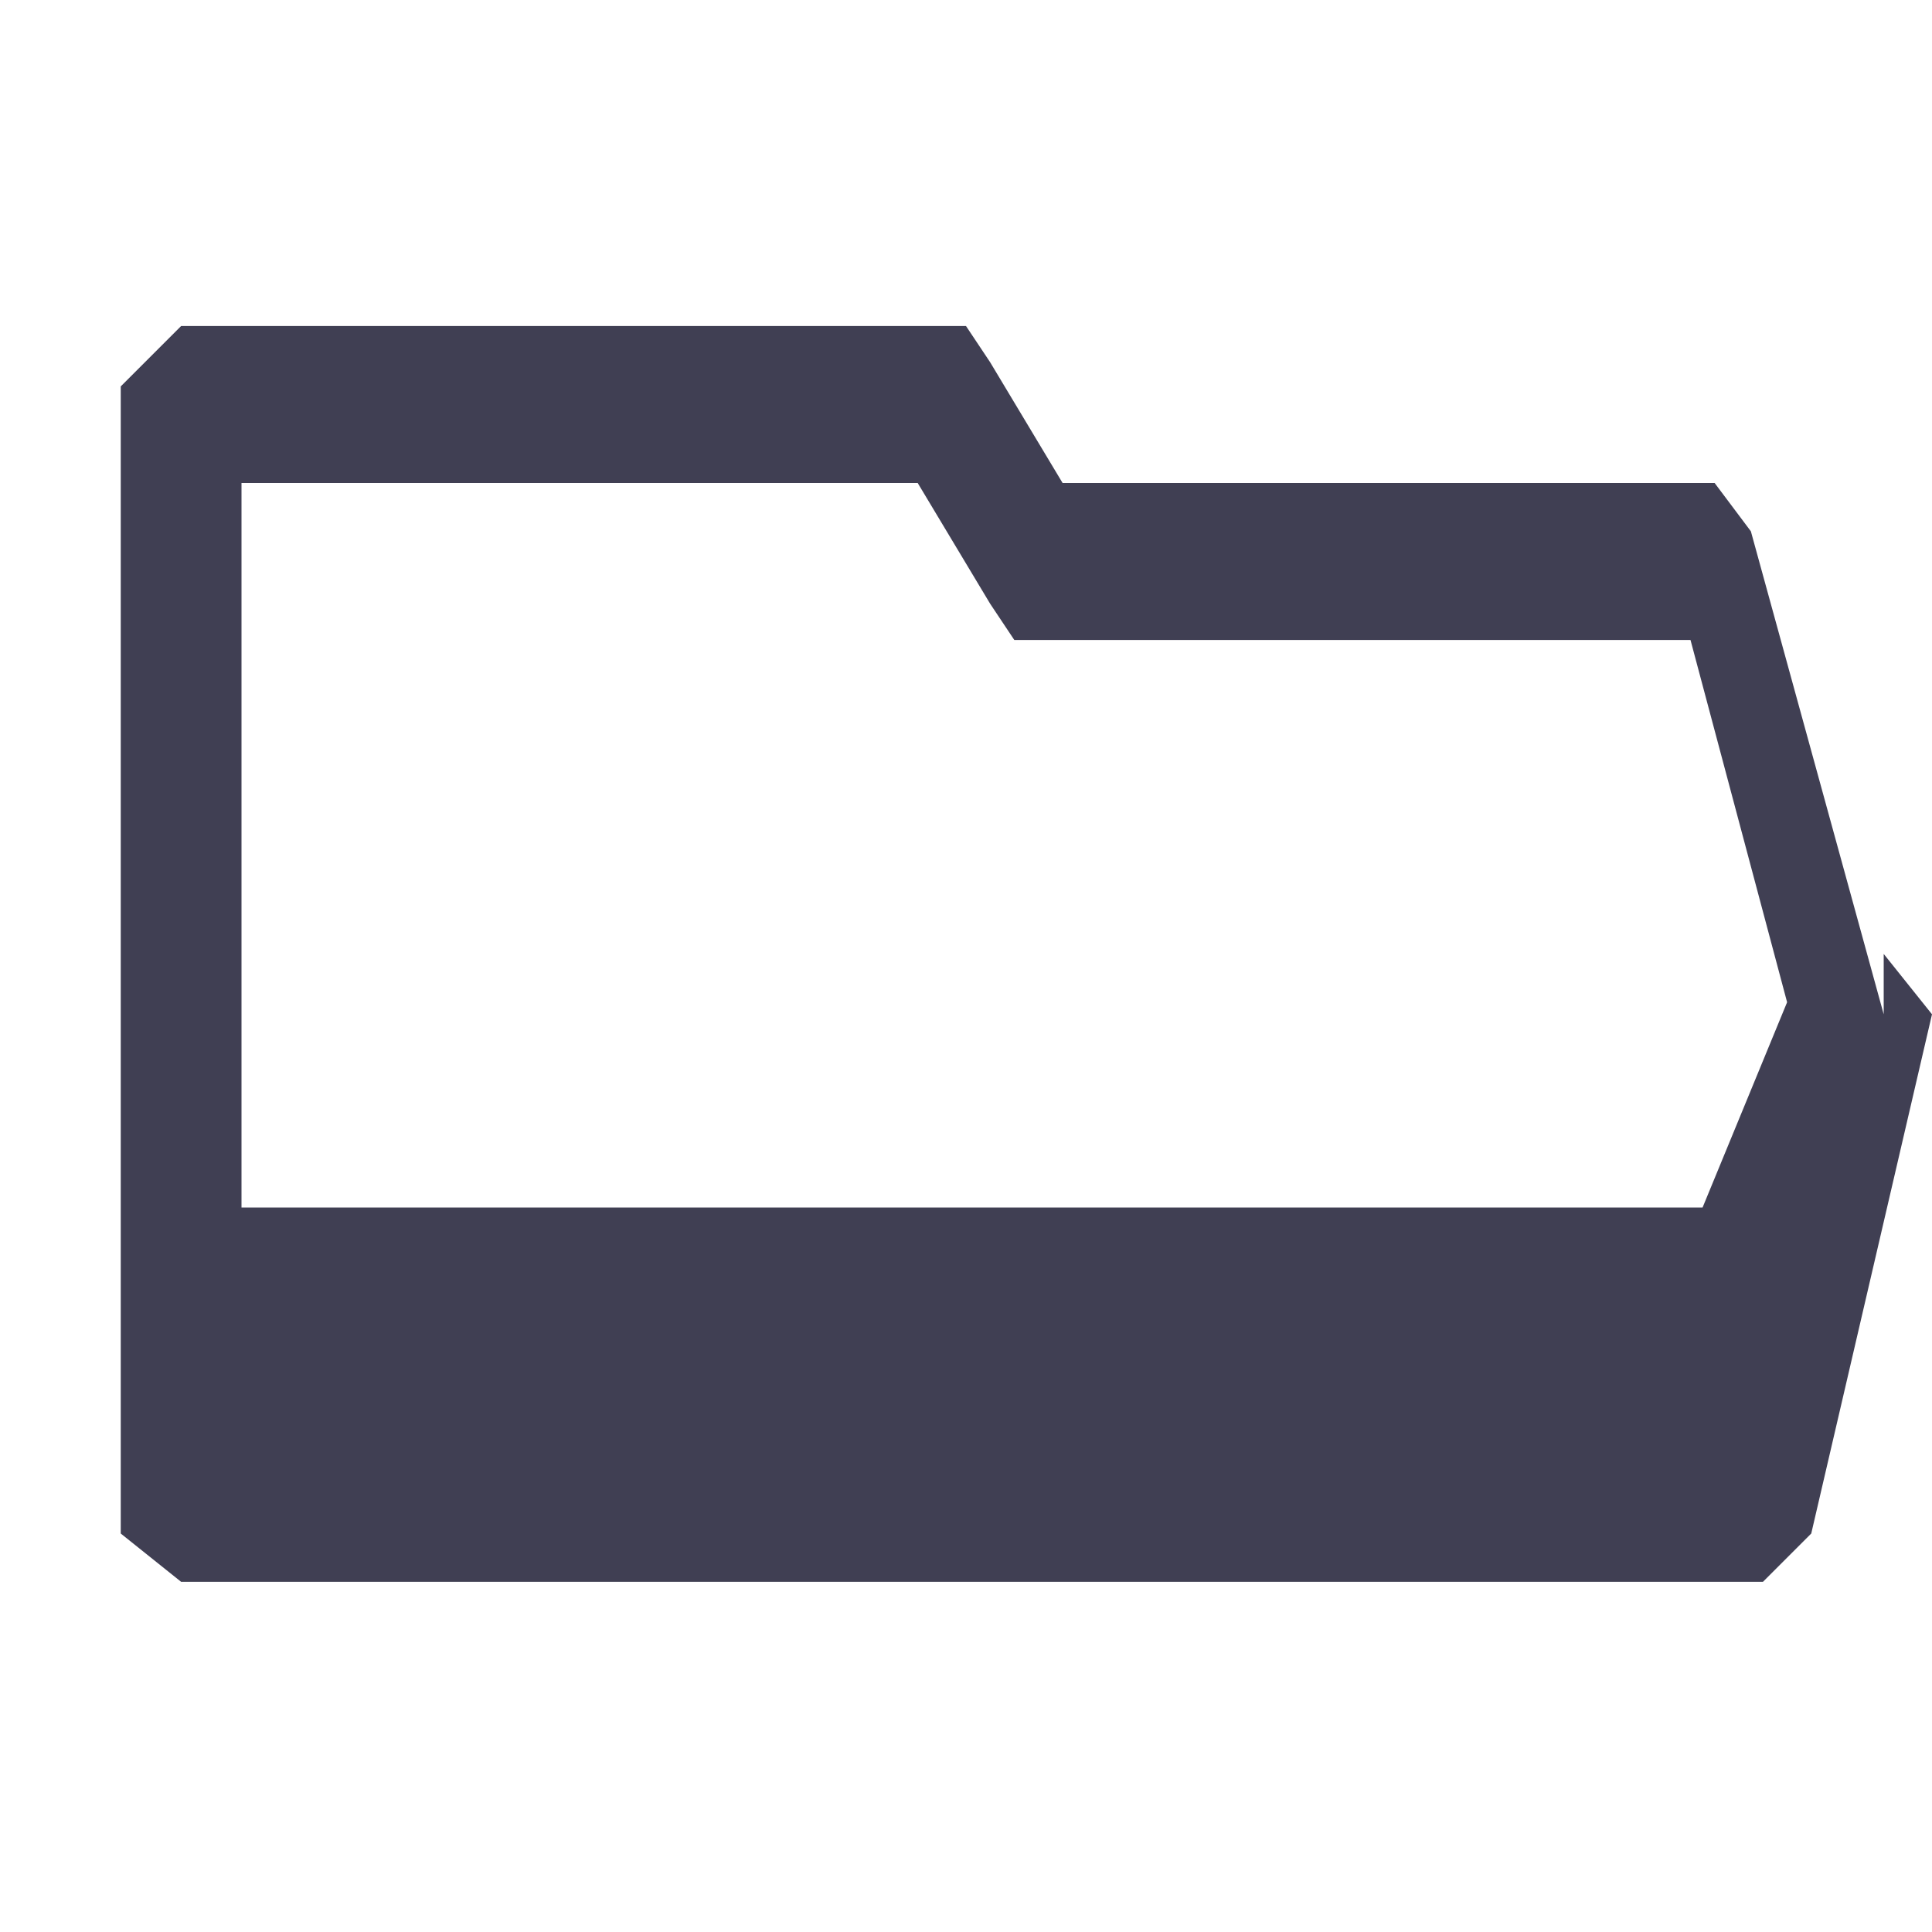
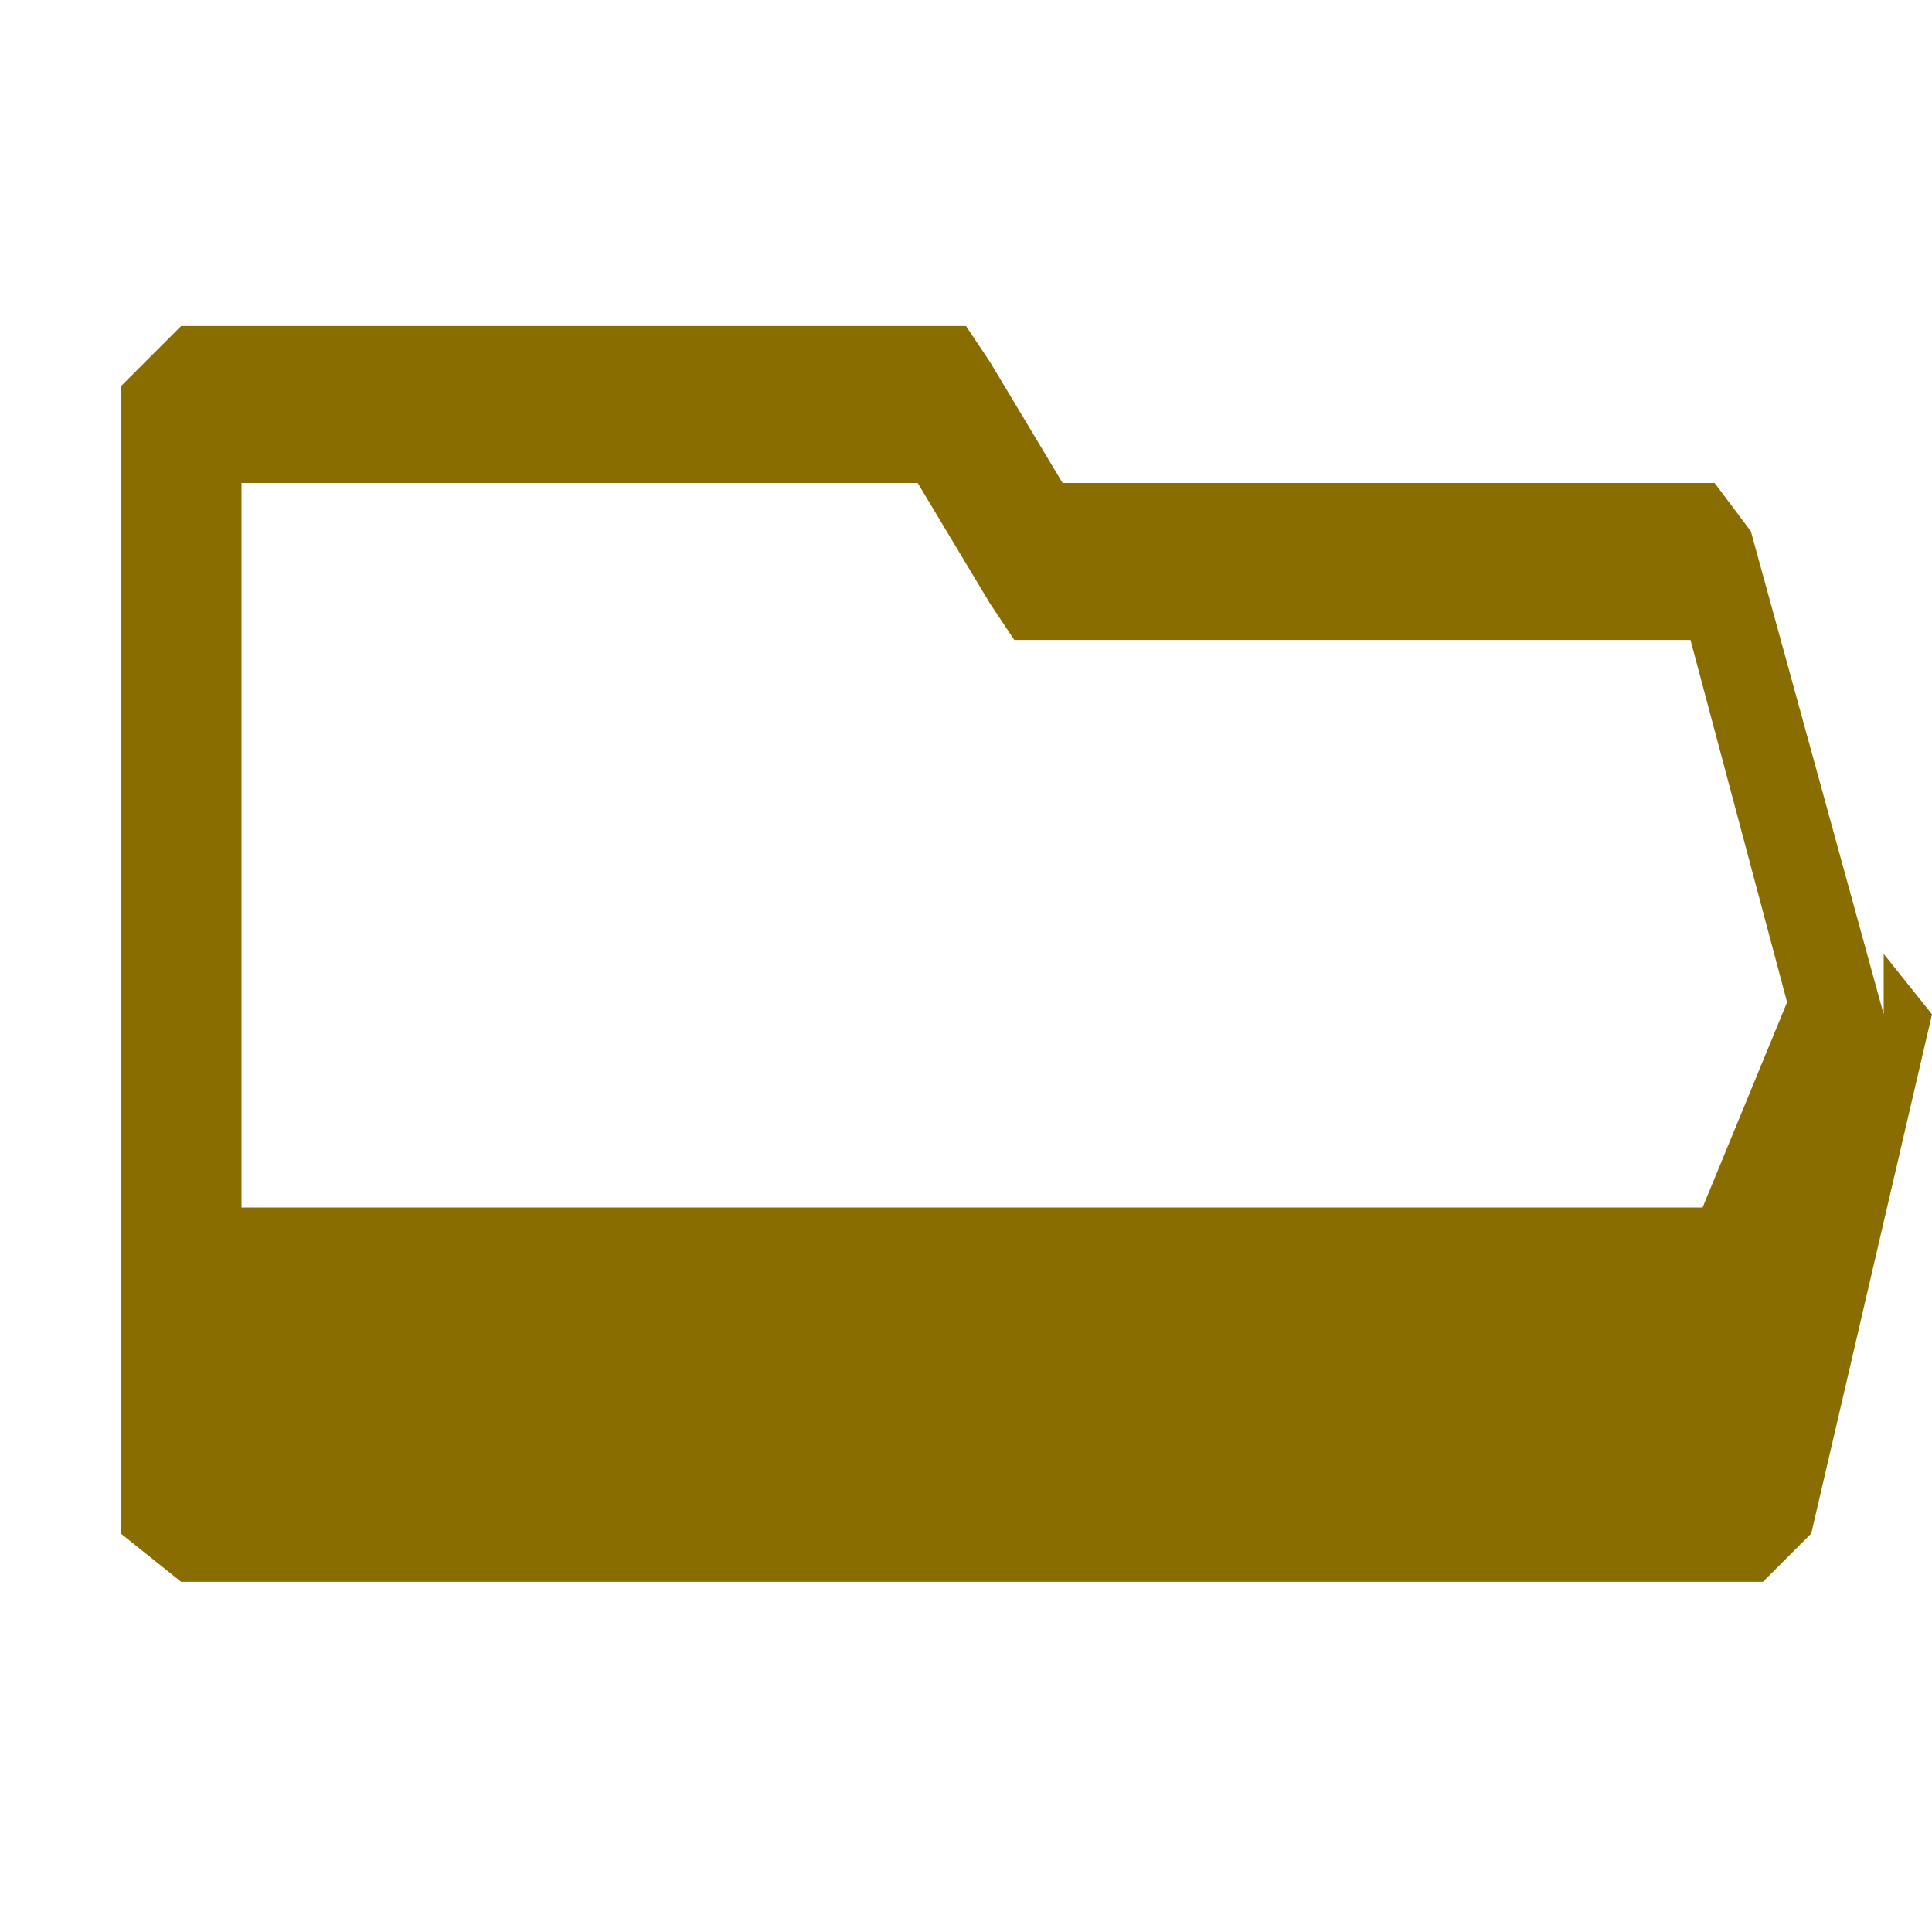
<svg xmlns="http://www.w3.org/2000/svg" viewBox="0 0 16 16" width="16" height="16">
-   <path fill="#403f53" d="M15.6 8.4l-1.1-4-.3-.4H8.8l-.6-1-.2-.3H1.5l-.5.5v9.5l.5.4h13.1l.4-.4 1-4.3-.4-.5zM2 4h5.6l.6 1 .2.3H14l.8 3H2V4zm12.1 6H2v-1.7h12.8l-.7 1.7z" />
+   <path fill="#8a6d00" d="M15.6 8.4l-1.1-4-.3-.4H8.8l-.6-1-.2-.3H1.5l-.5.5v9.5l.5.4h13.1l.4-.4 1-4.3-.4-.5zM2 4h5.6l.6 1 .2.3H14l.8 3H2V4zm12.1 6H2v-1.7h12.8l-.7 1.7z" />
</svg>
